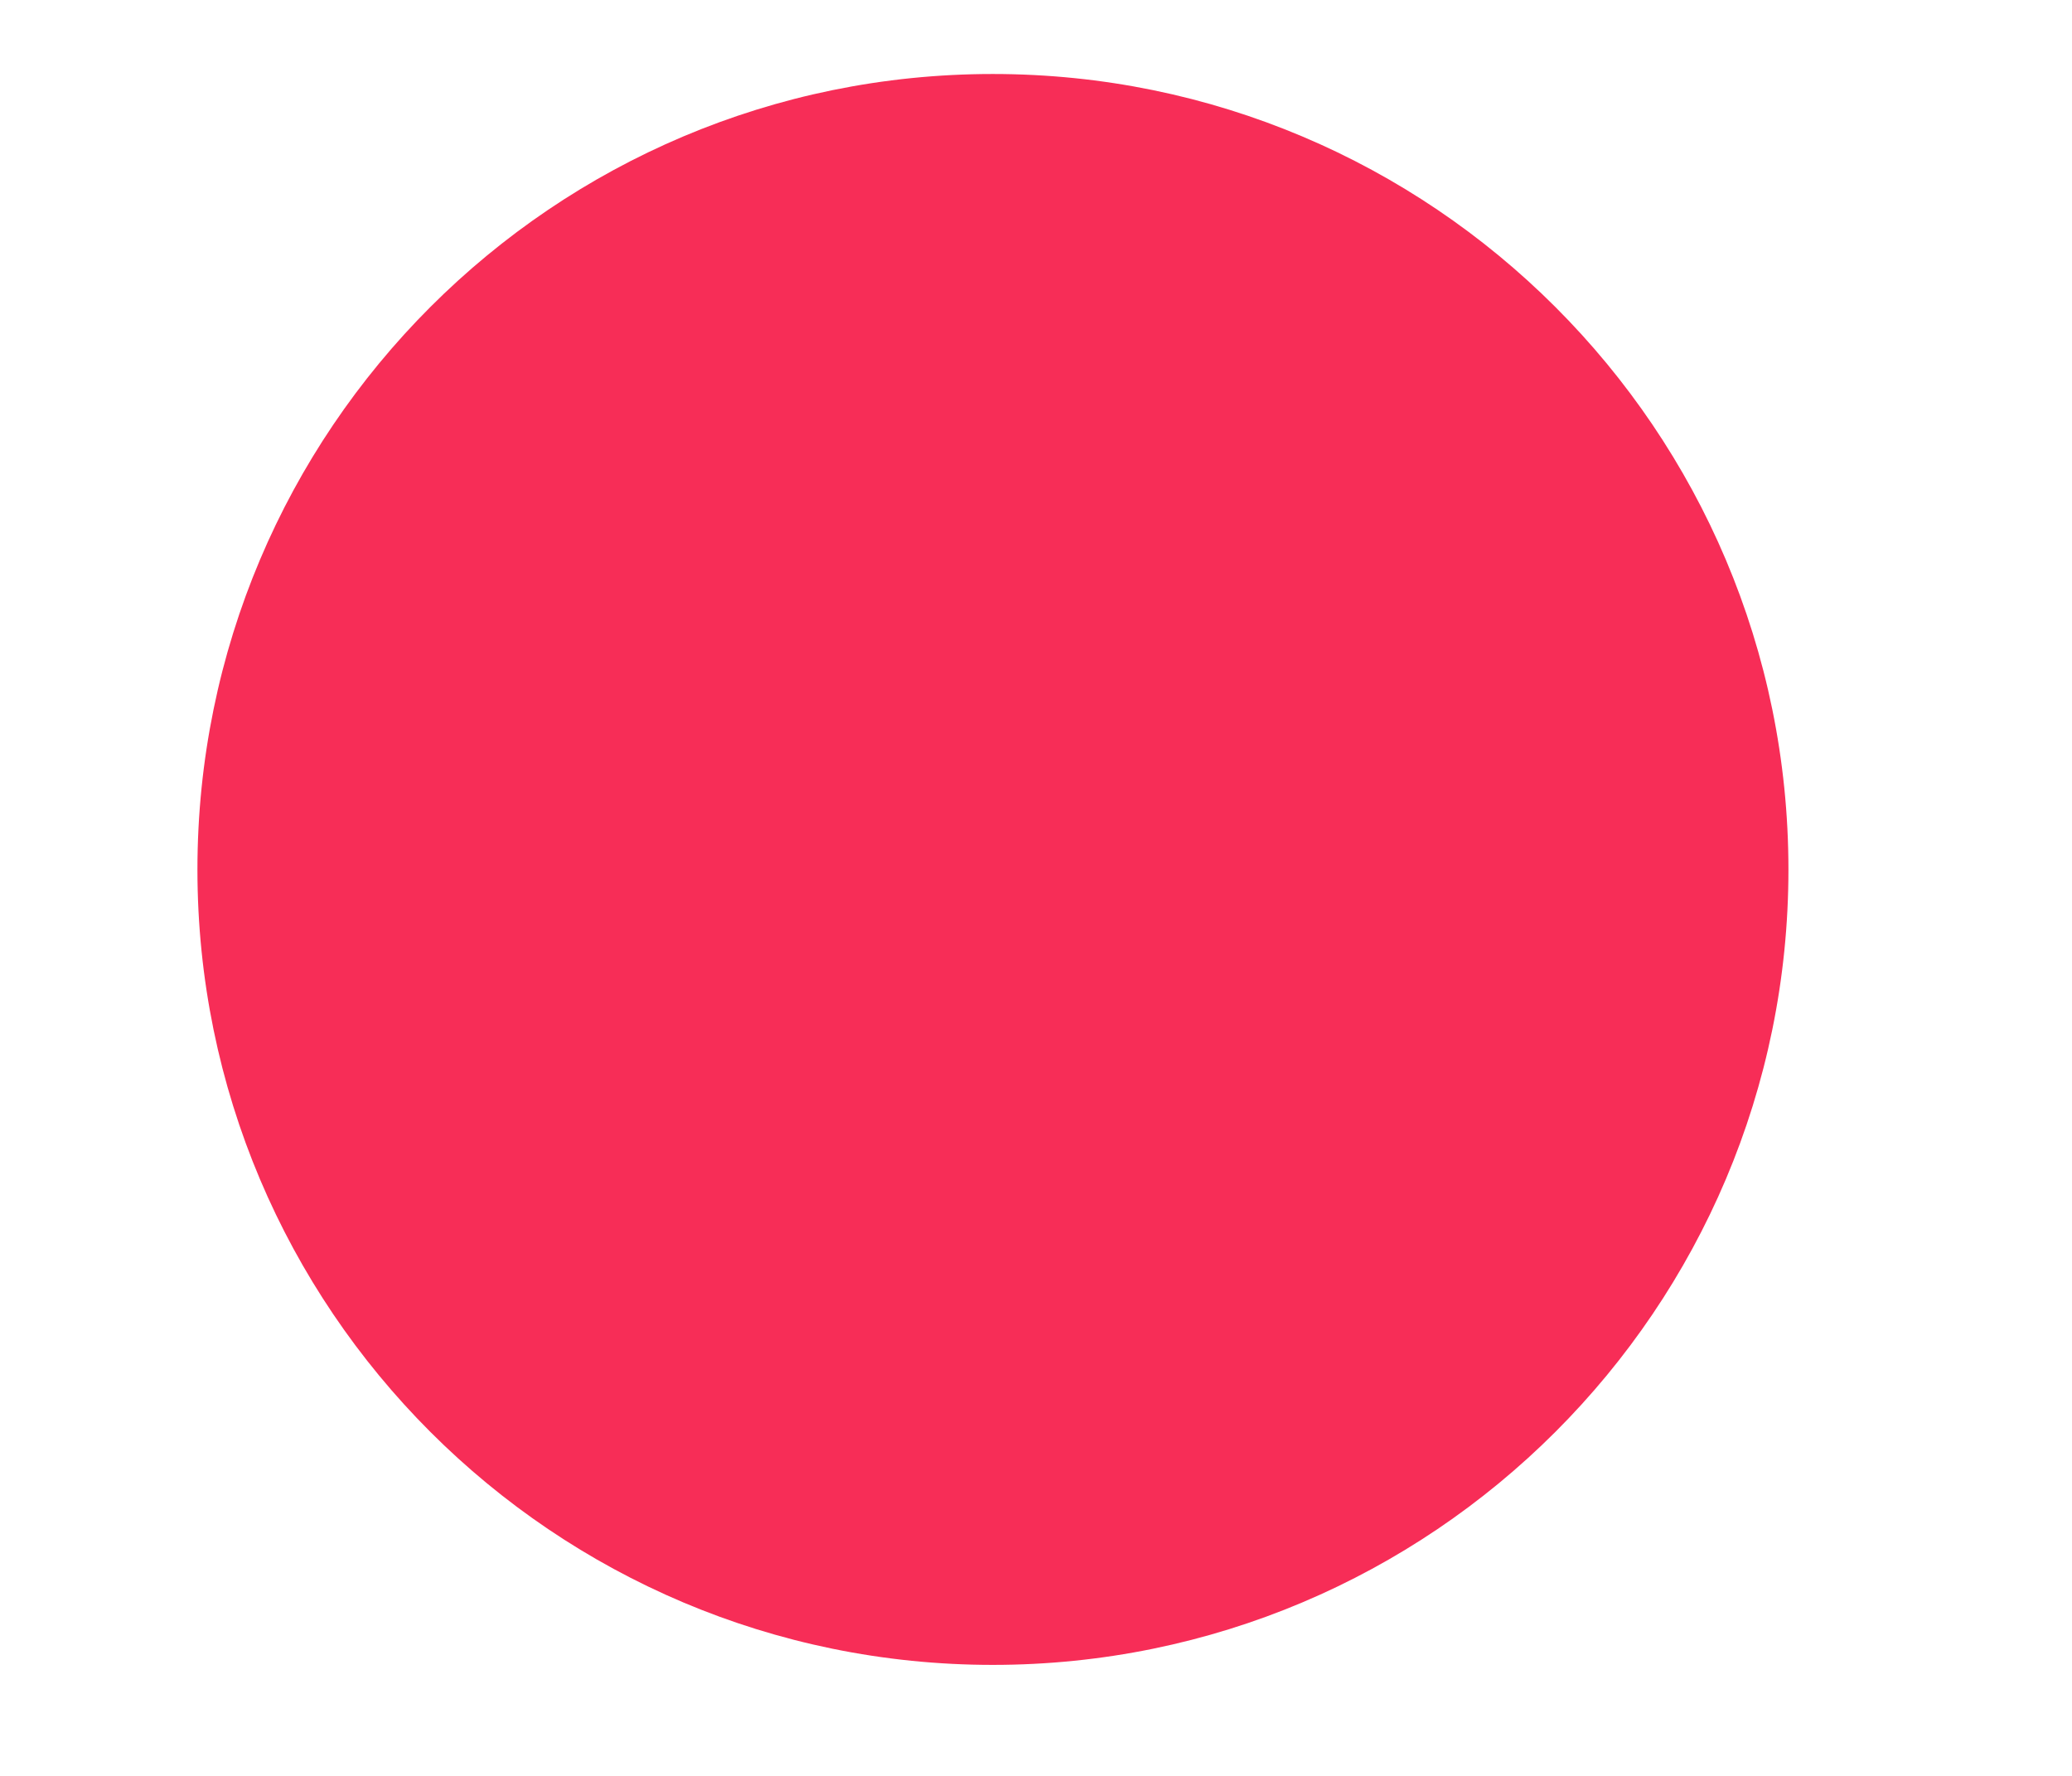
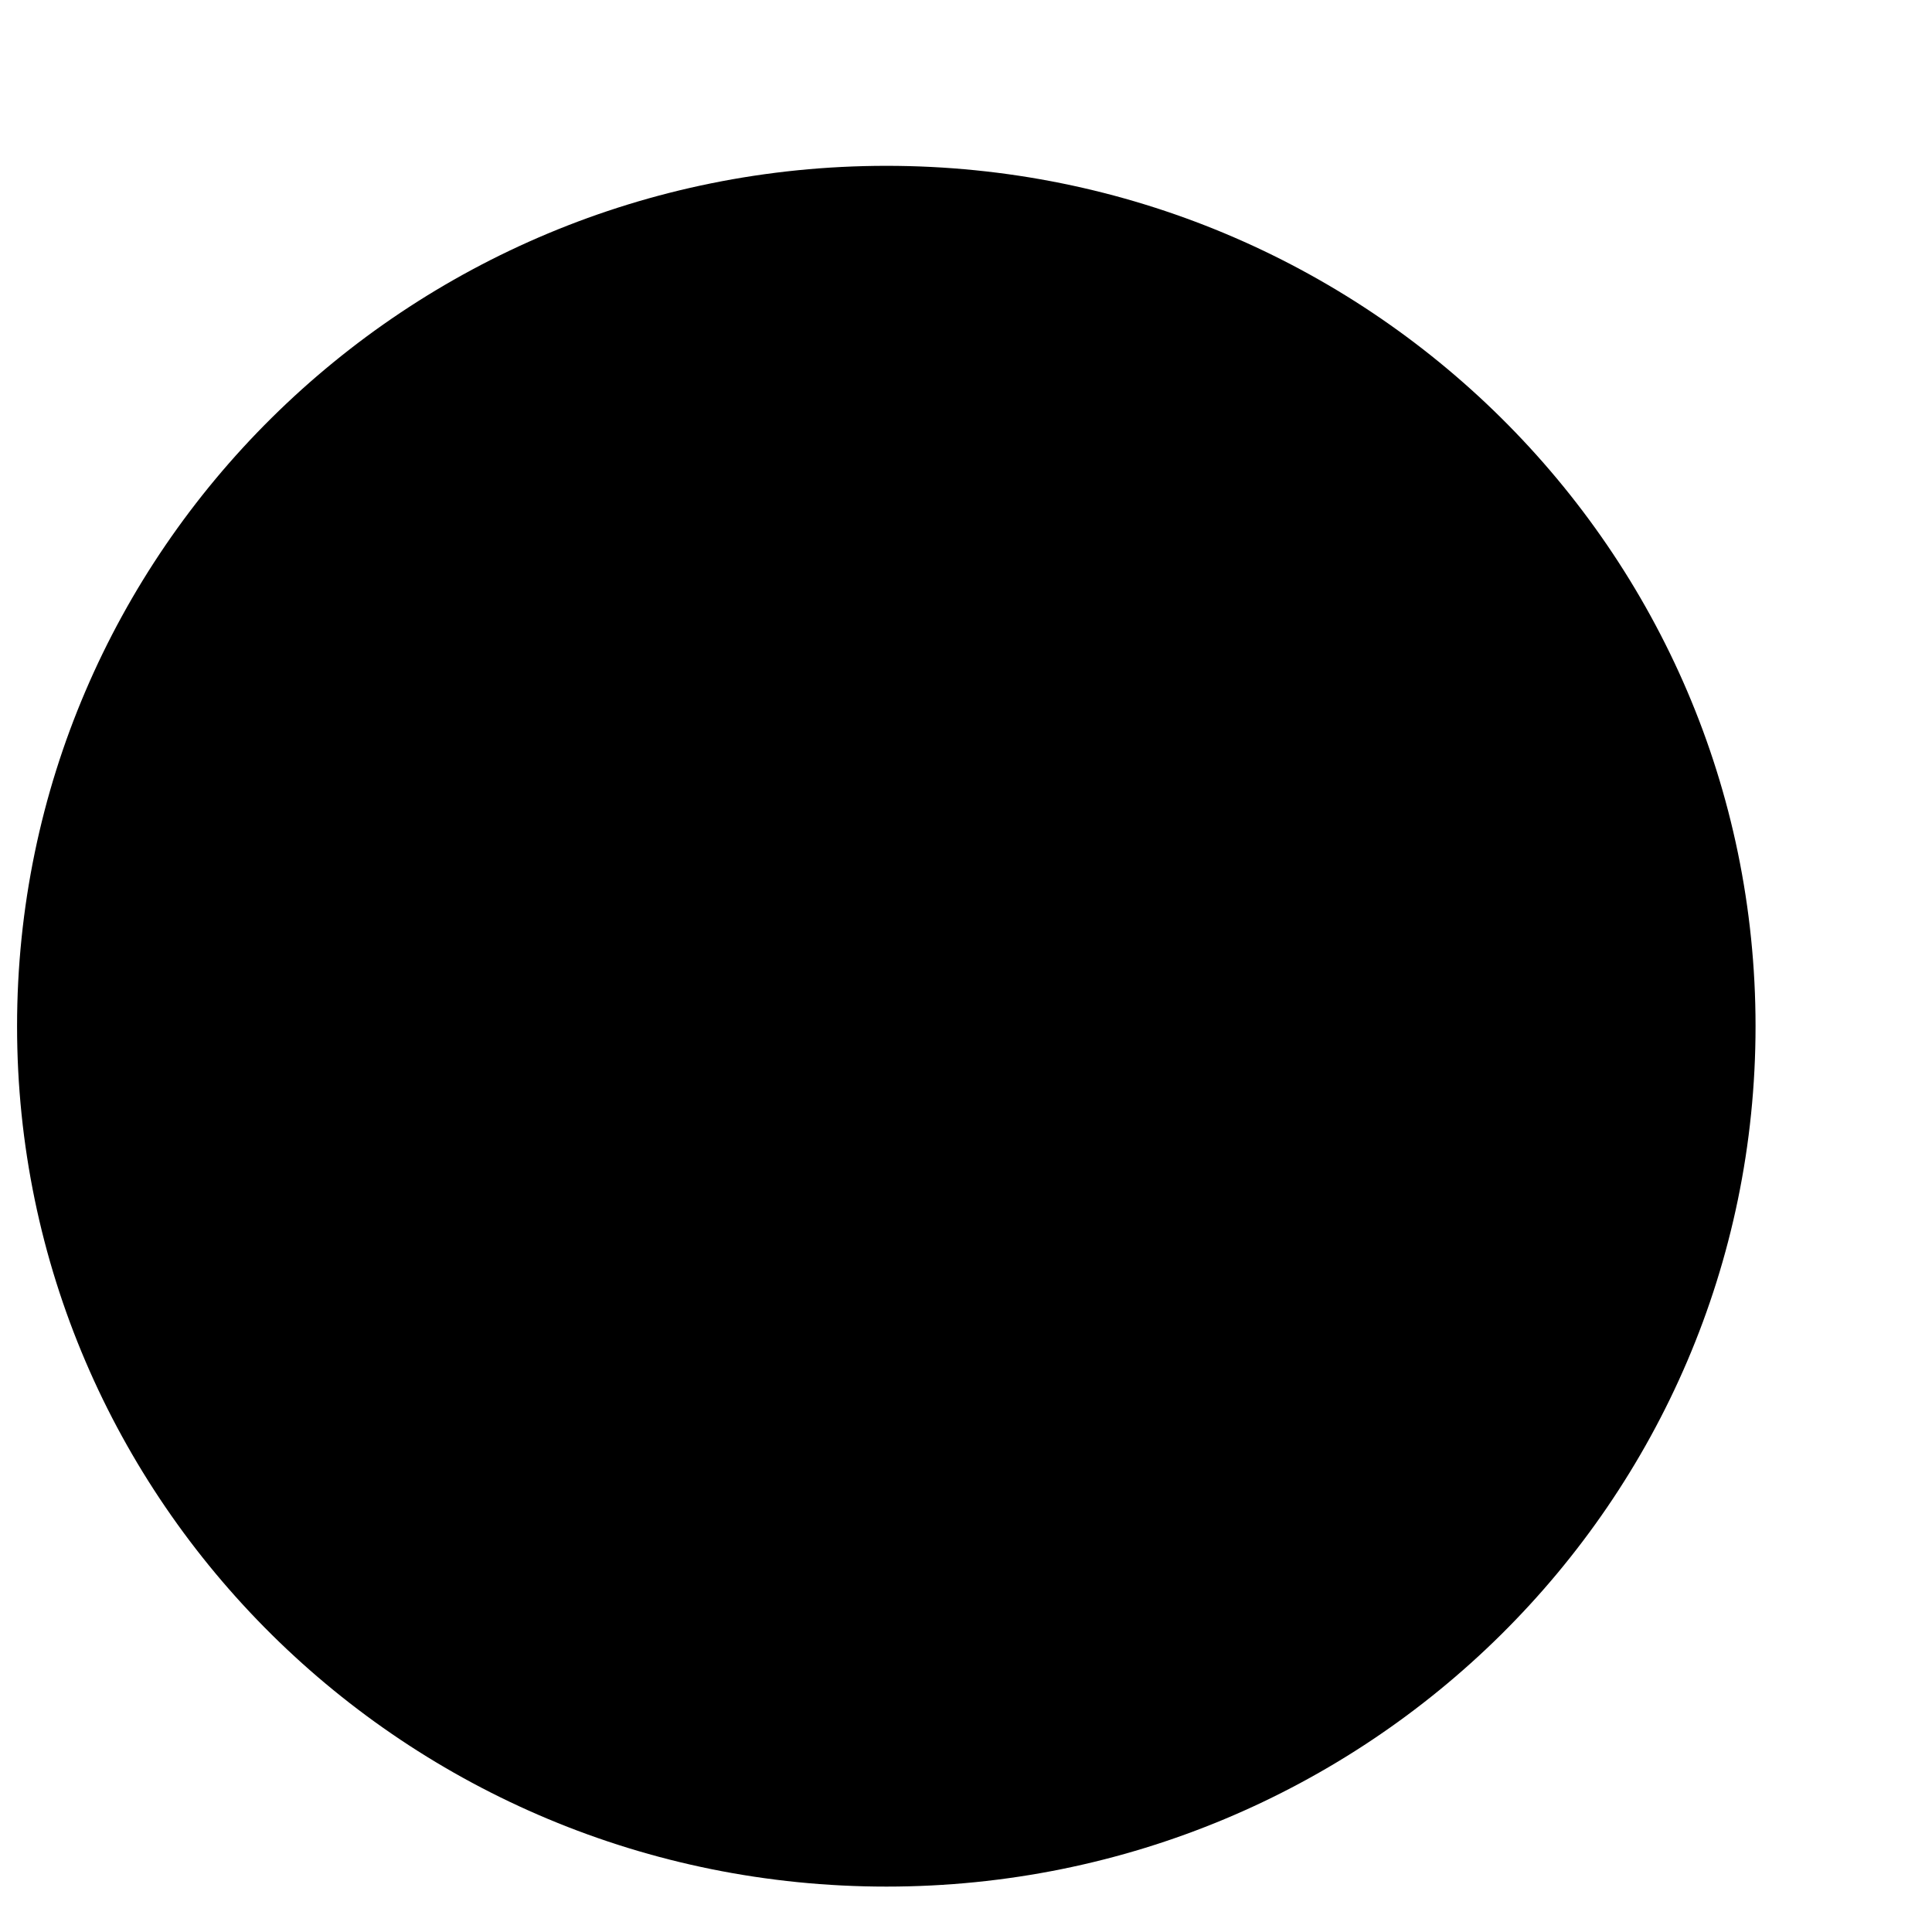
- <svg xmlns="http://www.w3.org/2000/svg" width="7" height="6" viewBox="0 0 7 6" fill="none">
-   <path d="M3.354 5.625C4.838 5.625 6.042 4.422 6.042 2.938C6.042 1.453 4.838 0.25 3.354 0.25C1.87 0.25 0.667 1.453 0.667 2.938C0.667 4.422 1.87 5.625 3.354 5.625Z" fill="#F72D57" />
+ <svg xmlns="http://www.w3.org/2000/svg" width="6" height="6" viewBox="0 0 6 6" fill="none">
+   <path d="M2.753 5.859C4.244 5.859 5.452 4.663 5.452 3.187C5.452 1.711 4.244 0.515 2.753 0.515C1.262 0.515 0.053 1.711 0.053 3.187C0.053 4.663 1.262 5.859 2.753 5.859Z" fill="black" />
</svg>
